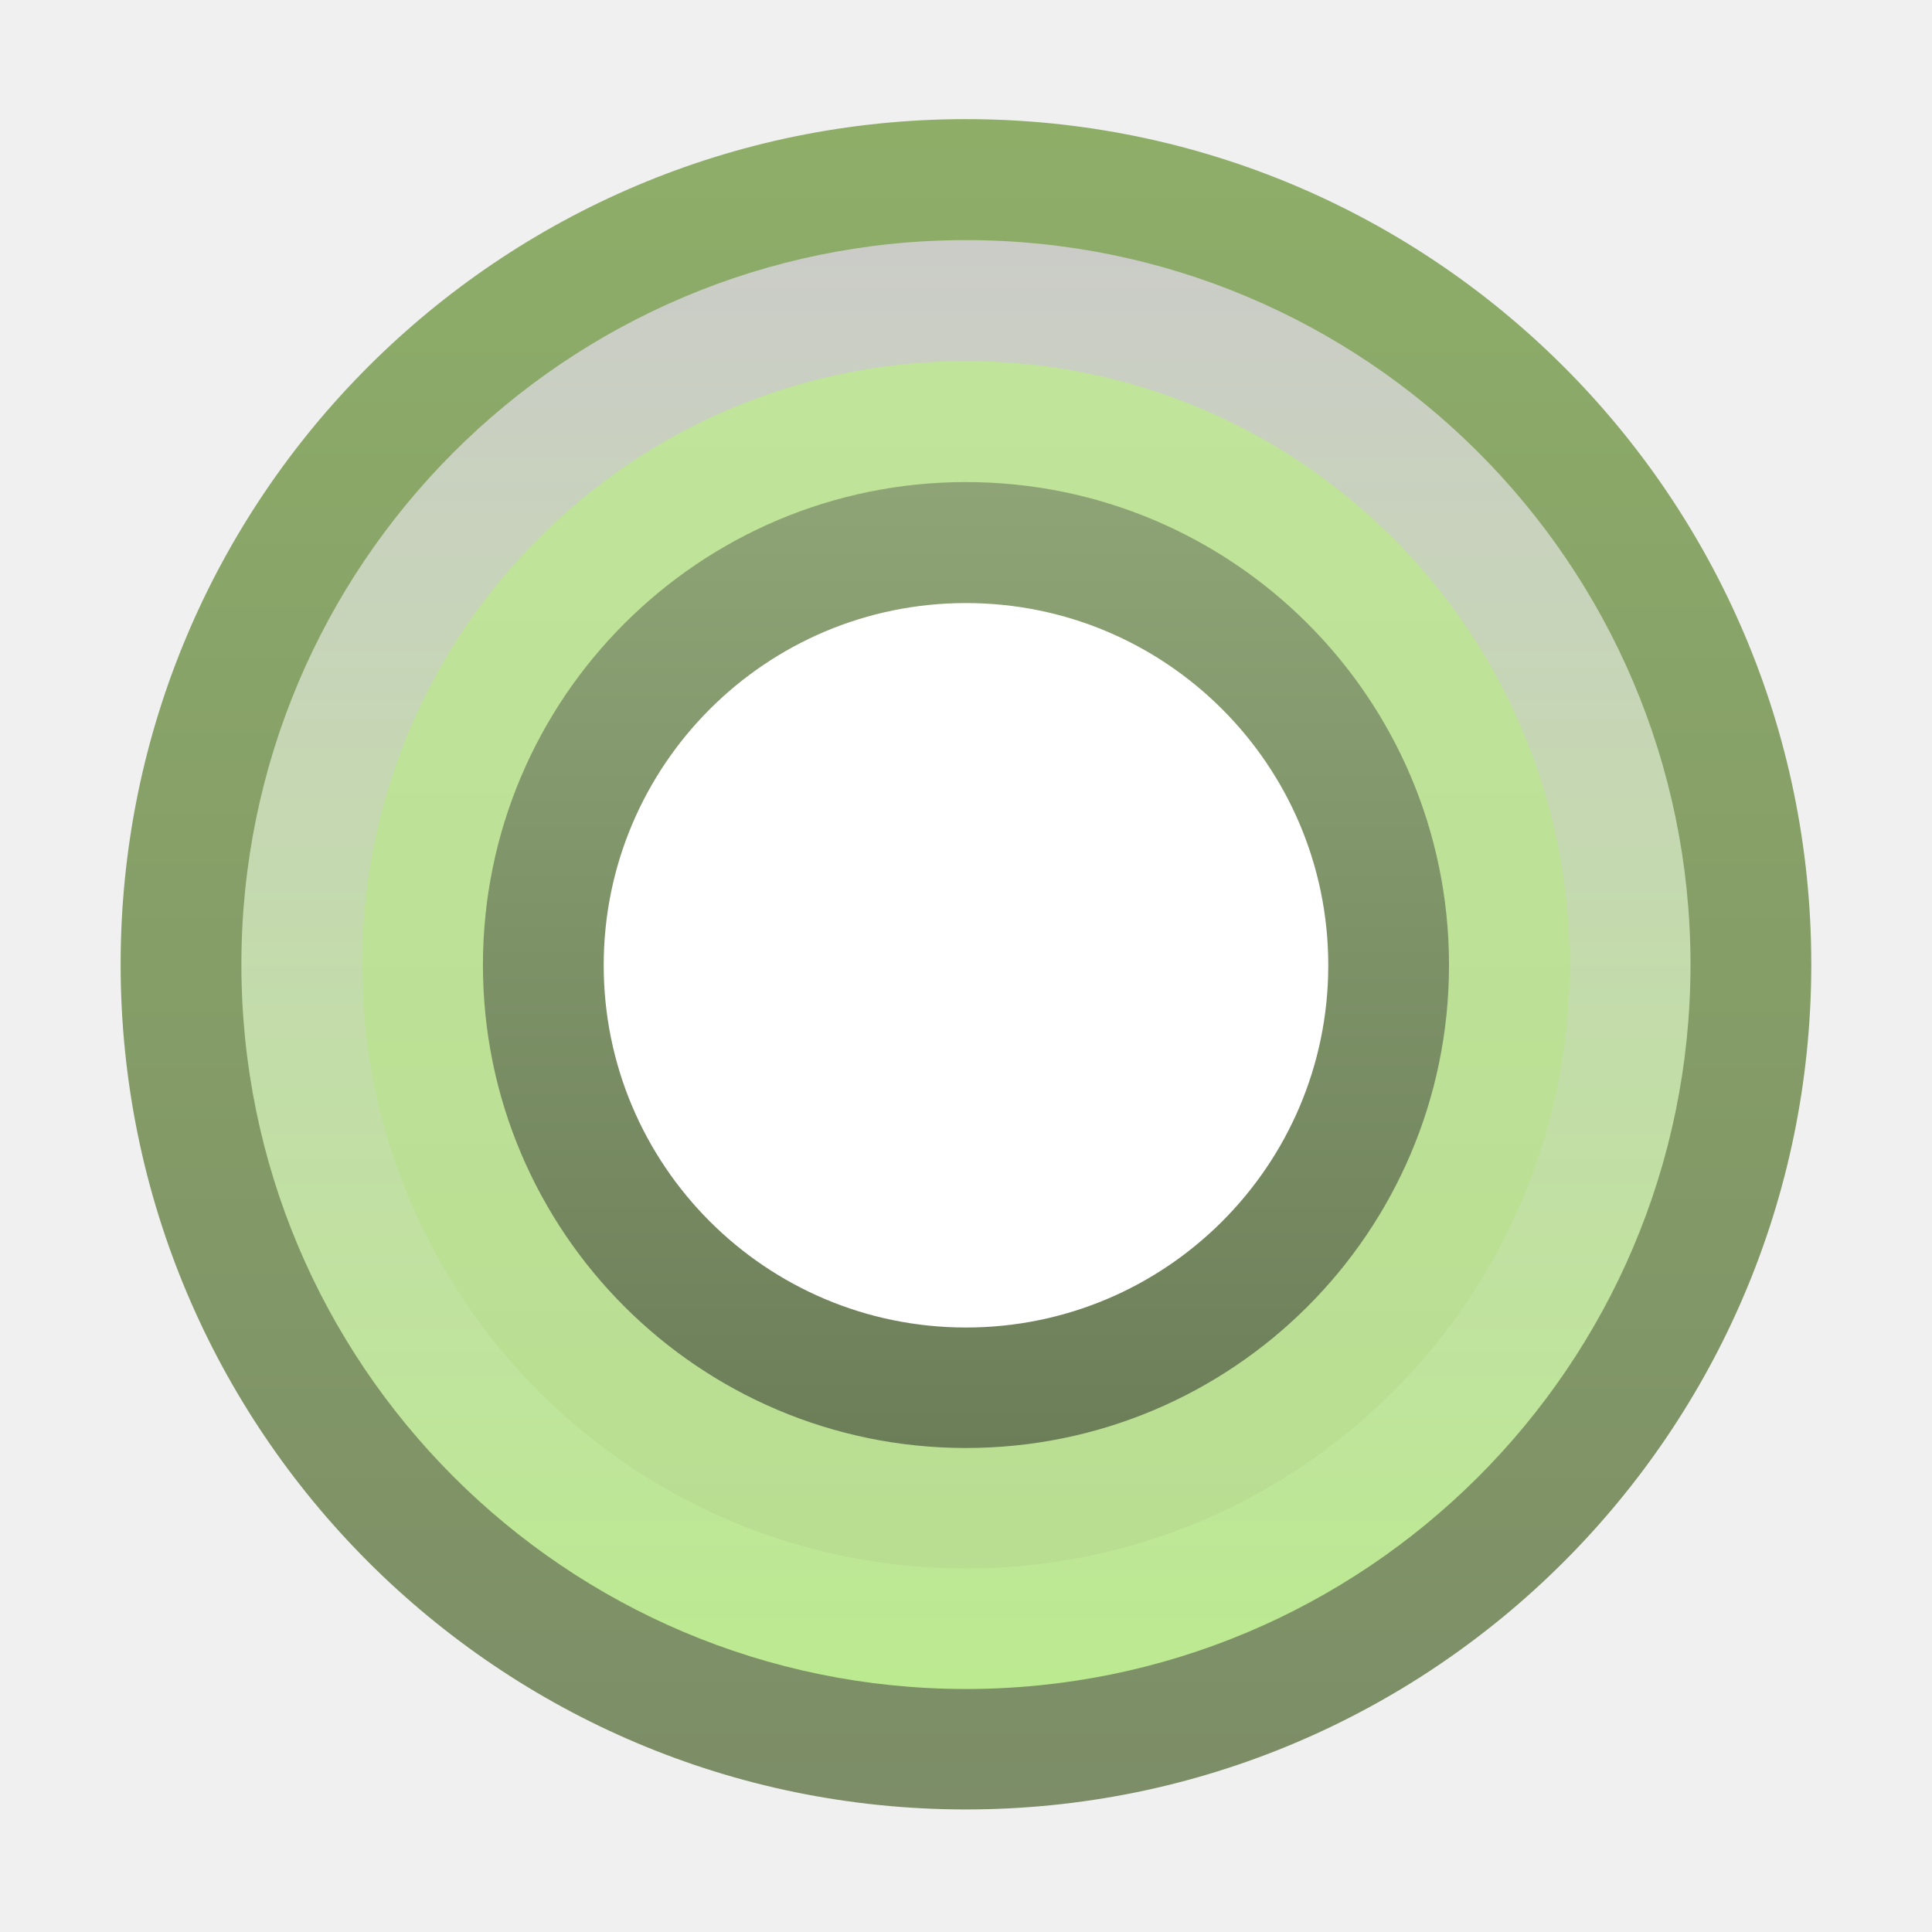
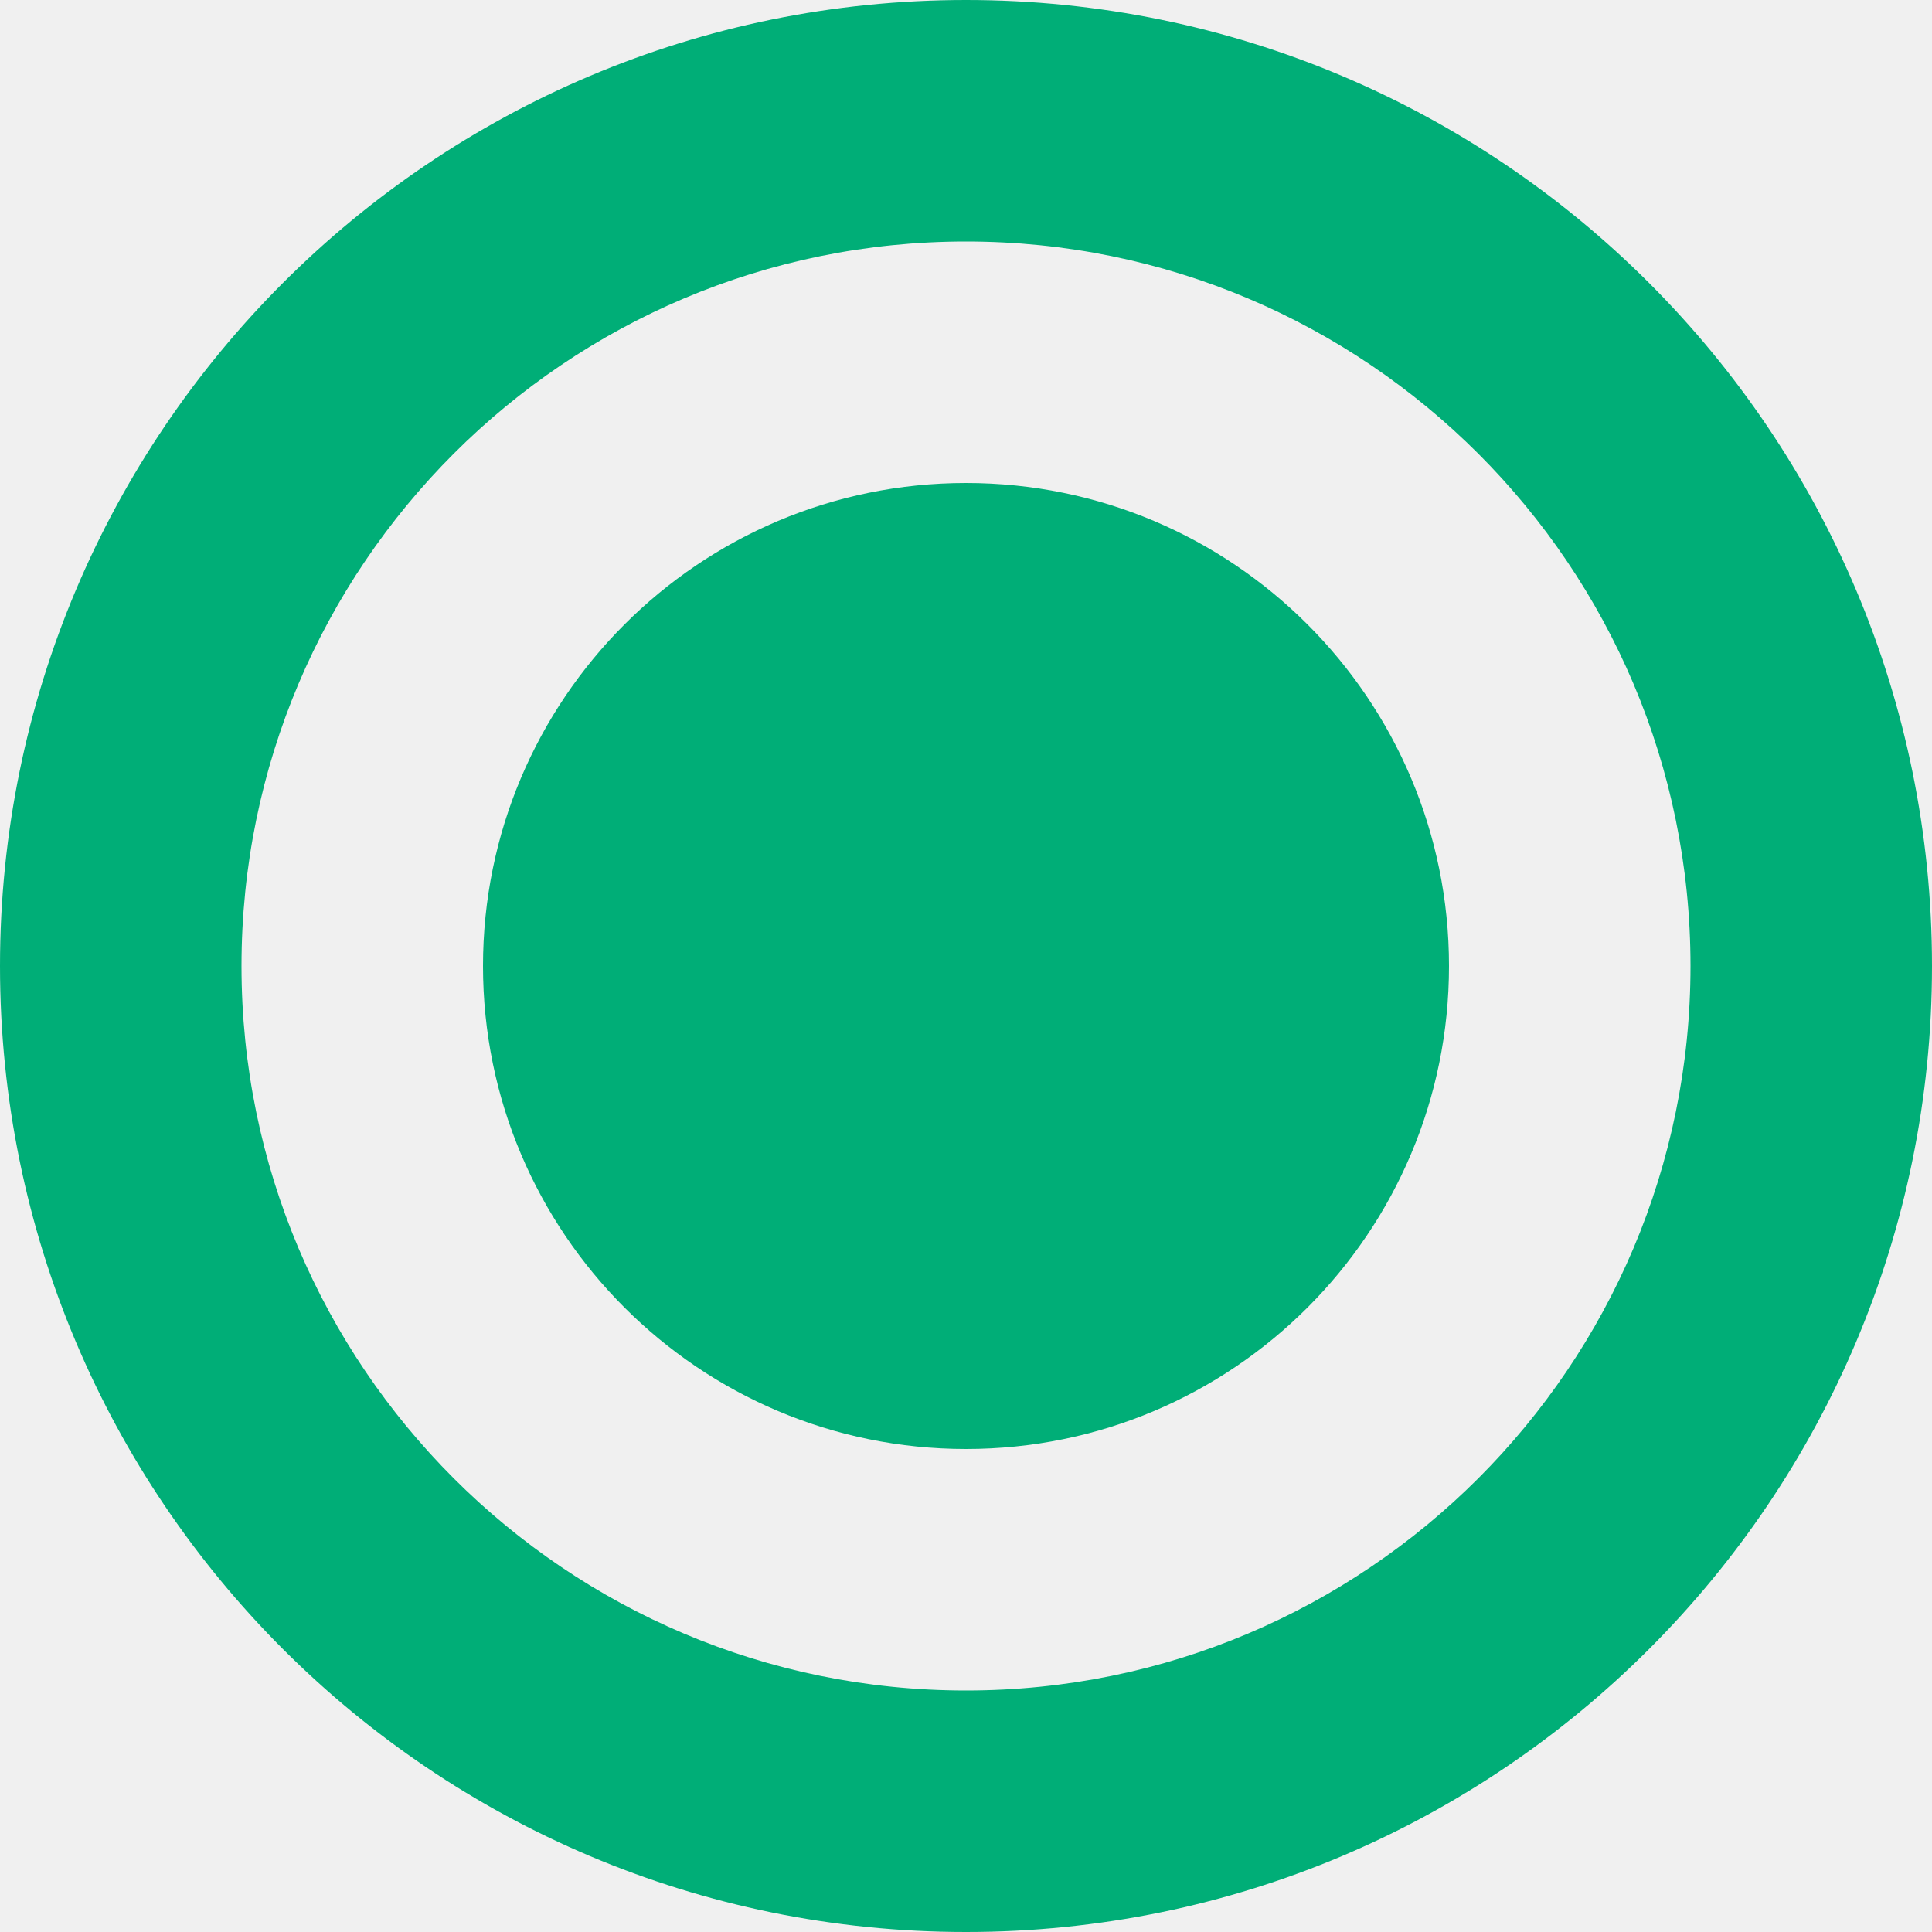
- <svg xmlns="http://www.w3.org/2000/svg" height="16" width="16" version="1.1">
-   <defs>
-     <linearGradient id="d" y2="11.901" gradientUnits="userSpaceOnUse" x2="7.467" y1="2.165" x1="7.467">
-       <stop stop-color="#8eae68" offset="0" />
-       <stop stop-color="#7c8d67" offset="1" />
+ <svg xmlns="http://www.w3.org/2000/svg" id="svg34" version="1.1" width="16" height="16">
+   <defs id="defs22">
+     <linearGradient x1="7.467" y1="2.165" x2="7.467" gradientUnits="userSpaceOnUse" y2="11.901" id="d">
+       <stop id="stop2" offset="0" stop-color="#8eae68" />
+       <stop id="stop4" offset="1" stop-color="#7c8d67" />
    </linearGradient>
-     <linearGradient id="c" y2="11.901" gradientUnits="userSpaceOnUse" x2="7.467" y1="2.165" x1="7.467">
-       <stop stop-color="#cbccc8" offset="0" />
-       <stop stop-color="#bcea90" offset="1" />
+     <linearGradient x1="7.467" y1="2.165" x2="7.467" gradientUnits="userSpaceOnUse" y2="11.901" id="c">
+       <stop id="stop7" offset="0" stop-color="#cbccc8" />
+       <stop id="stop9" offset="1" stop-color="#bcea90" />
    </linearGradient>
-     <linearGradient id="b" y2="11.901" gradientUnits="userSpaceOnUse" x2="7.467" y1="2.165" x1="7.467">
-       <stop stop-color="#c0e49a" offset="0" />
-       <stop stop-color="#b9de92" offset="1" />
+     <linearGradient x1="7.467" y1="2.165" x2="7.467" gradientUnits="userSpaceOnUse" y2="11.901" id="b">
+       <stop id="stop12" offset="0" stop-color="#c0e49a" />
+       <stop id="stop14" offset="1" stop-color="#b9de92" />
    </linearGradient>
-     <linearGradient id="a" y2="11.901" gradientUnits="userSpaceOnUse" x2="7.467" y1="2.165" x1="7.467">
-       <stop stop-color="#8ea476" offset="0" />
-       <stop stop-color="#6c7e58" offset="1" />
+     <linearGradient x1="7.467" y1="2.165" x2="7.467" gradientUnits="userSpaceOnUse" y2="11.901" id="a">
+       <stop id="stop17" offset="0" stop-color="#8ea476" />
+       <stop id="stop19" offset="1" stop-color="#6c7e58" />
    </linearGradient>
  </defs>
-   <path d="m11.668 7.035a4.19 4.865 0 1 1 -0 -0.019" transform="matrix(1.6708 0 0 1.4387 -4.4946 -2.1218)" fill="url(#d)" />
-   <path d="m11.668 7.035a4.19 4.865 0 1 1 -0 -0.019" transform="matrix(1.4321 0 0 1.2332 -2.7097 -.67582)" fill="url(#c)" />
-   <path d="m11.668 7.035a4.19 4.865 0 1 1 -0 -0.019" transform="matrix(1.1934 0 0 1.0277 -.92473 .77015)" fill="url(#b)" />
-   <path d="m11.668 7.035a4.19 4.865 0 1 1 -0 -0.019" transform="matrix(.95474 0 0 .82214 .86021 2.2161)" fill="url(#a)" />
-   <path d="m11.668 7.035a4.19 4.865 0 1 1 -0 -0.019" transform="matrix(.71606 0 0 .61661 2.6452 3.6621)" fill="#fff" />
+   <path id="path4515" d="M 8 0 A 8 8 0 0 0 0 8 A 8 8 0 0 0 8 16 A 8 8 0 0 0 16 8 A 8 8 0 0 0 8 0 z M 8 2 A 6 6 0 0 1 14 8 A 6 6 0 0 1 8 14 A 6 6 0 0 1 2 8 A 6 6 0 0 1 8 2 z " style="opacity:1;fill:#00ae77;fill-opacity:1;stroke:none;stroke-width:2.637;stroke-miterlimit:4;stroke-dasharray:none;stroke-opacity:1" />
+   <circle r="4" cy="8" cx="8" id="path4612" style="opacity:1;fill:#00ae77;fill-opacity:1;stroke:none;stroke-width:2.575;stroke-miterlimit:4;stroke-dasharray:none;stroke-opacity:1" />
</svg>
